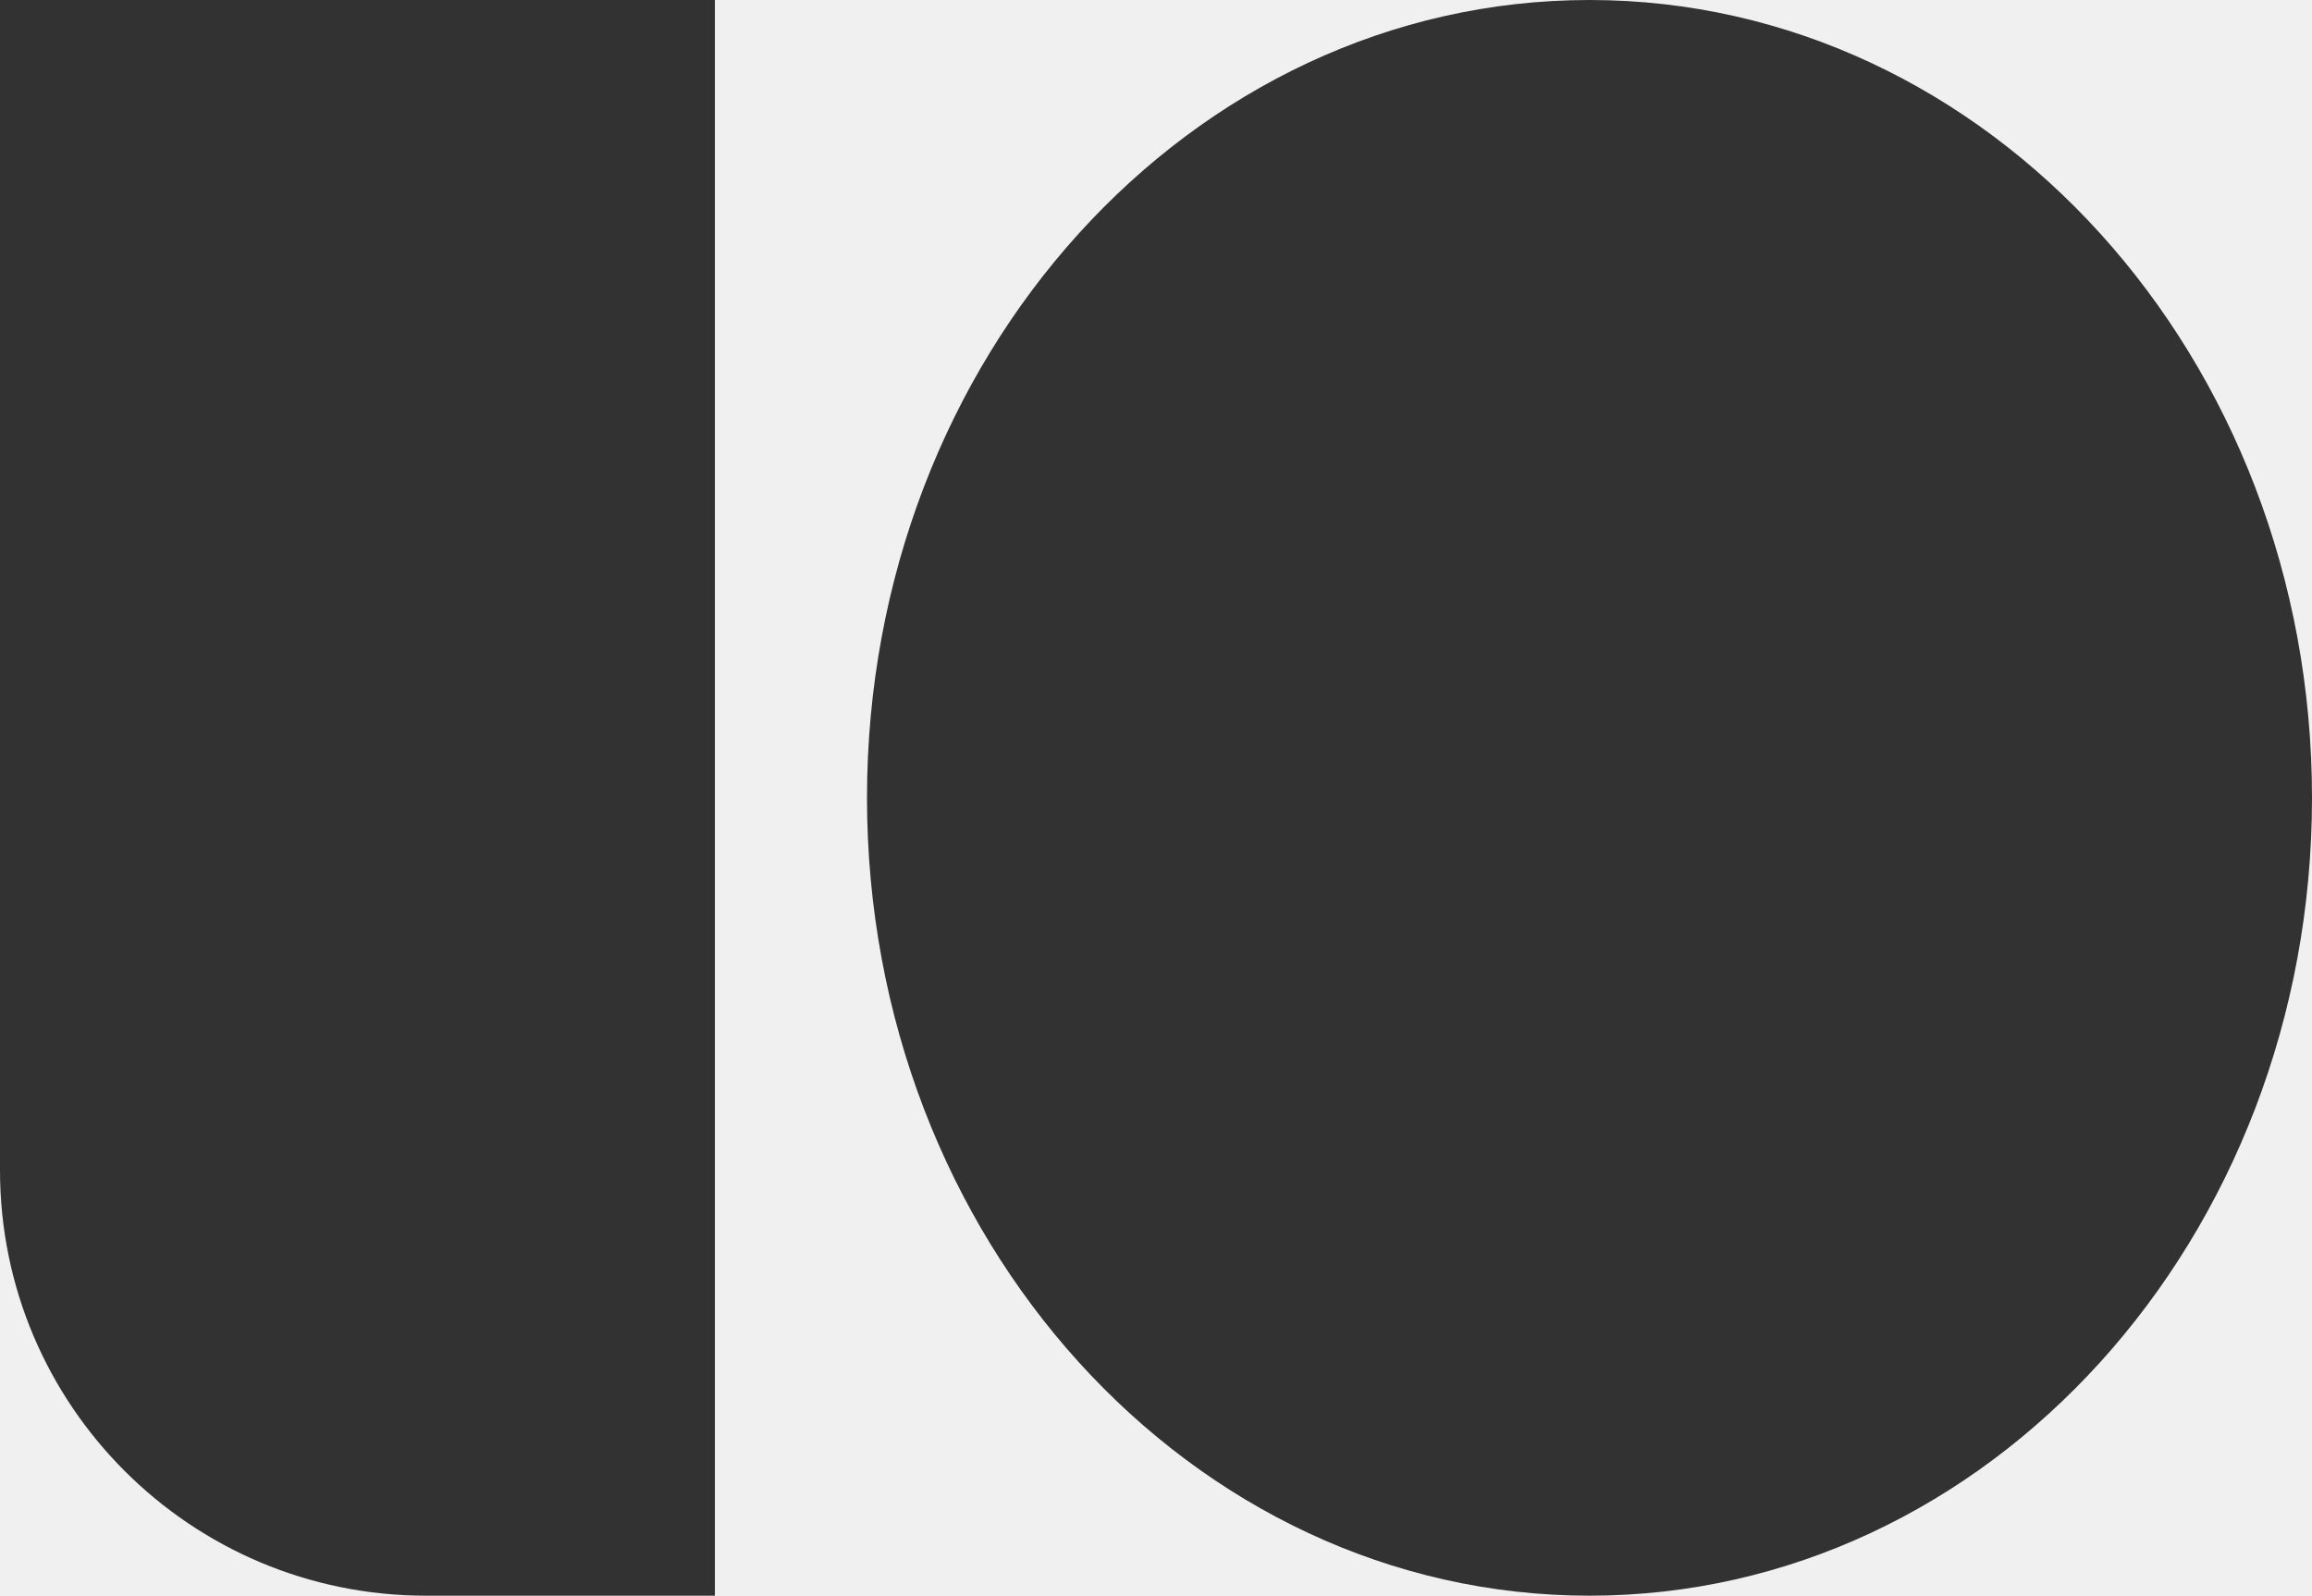
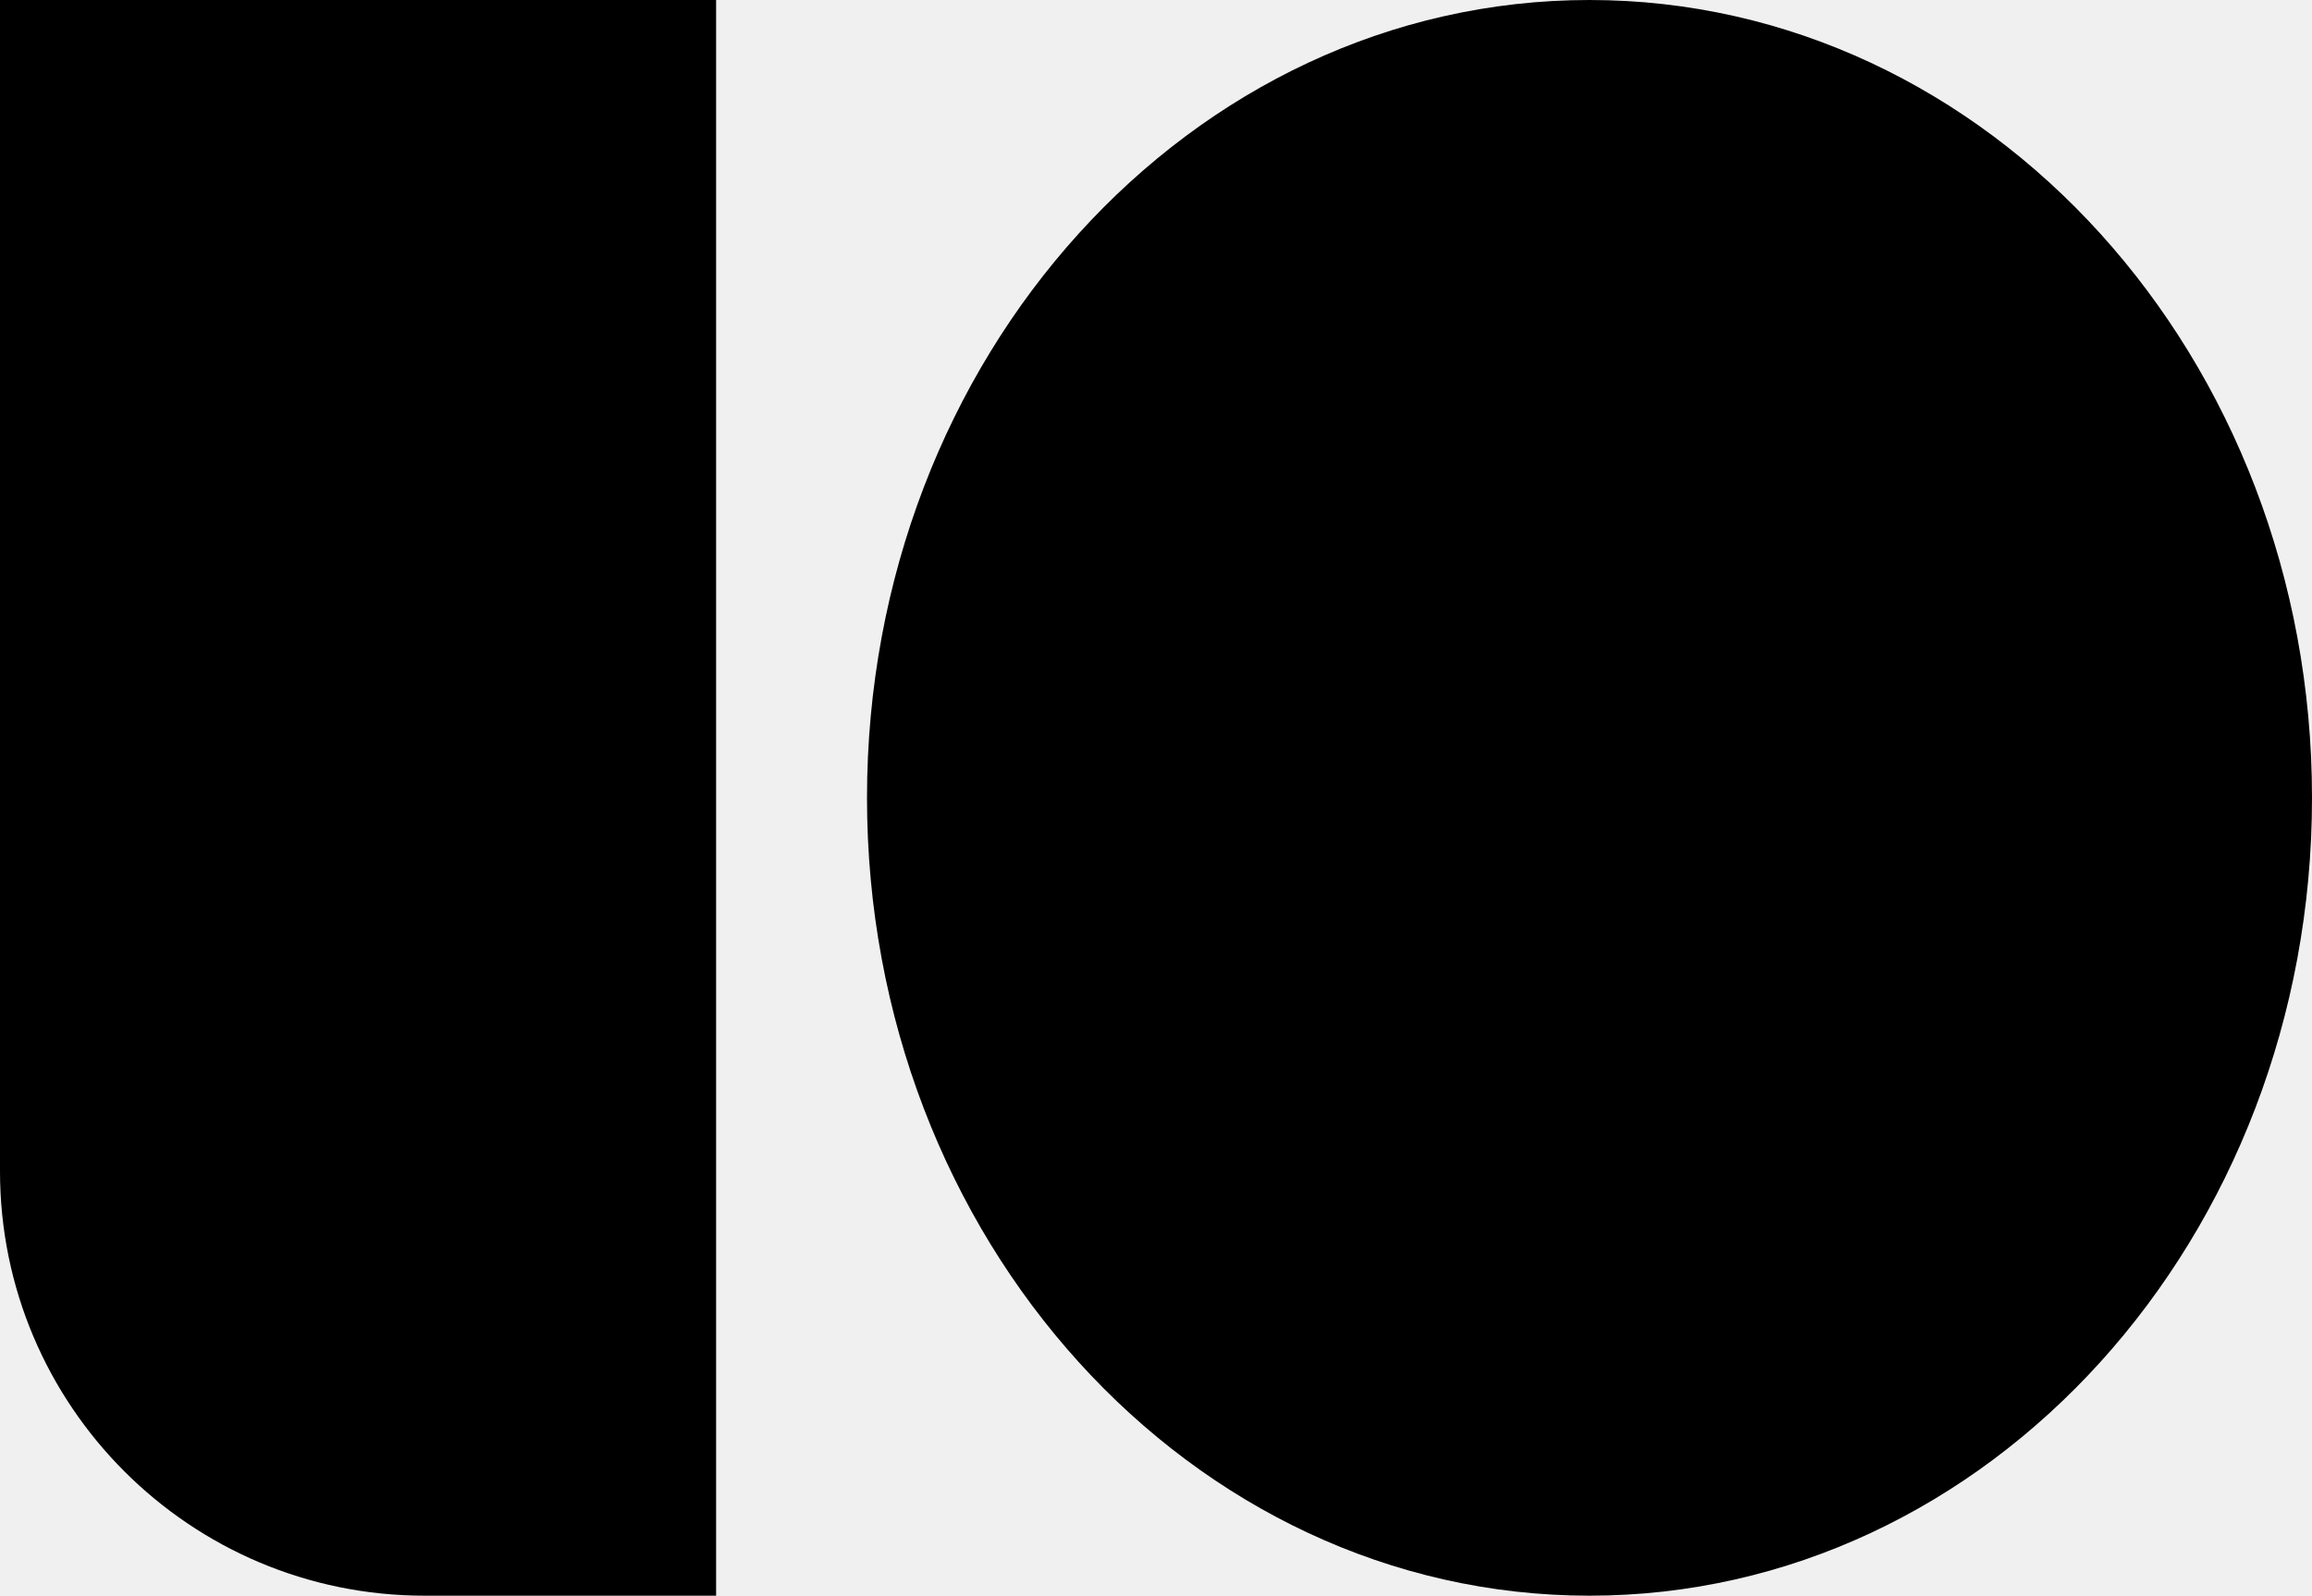
<svg xmlns="http://www.w3.org/2000/svg" width="452" height="312" viewBox="0 0 452 312" fill="none">
  <g clip-path="url(#clip0_1721_5)">
-     <path d="M310.75 312C388.76 312 452 242.156 452 156C452 69.844 388.76 0 310.75 0C232.74 0 169.5 69.844 169.5 156C169.5 242.156 232.74 312 310.75 312Z" fill="#323232" />
-     <path d="M0 0H139.763V312H83.263C37.278 312 0 274.75 0 228.8V0Z" fill="#323232" />
+     <path d="M310.75 312C388.76 312 452 242.156 452 156C452 69.844 388.76 0 310.75 0C232.74 0 169.5 69.844 169.5 156C169.5 242.156 232.74 312 310.75 312Z" fill="black" />
+     <path d="M0 0H140V312H83C37.16 312 0 274.84 0 229V0Z" fill="black" />
  </g>
  <defs>
    <clipPath id="clip0_1721_5">
      <rect width="452" height="312" fill="white" />
    </clipPath>
  </defs>
</svg>
